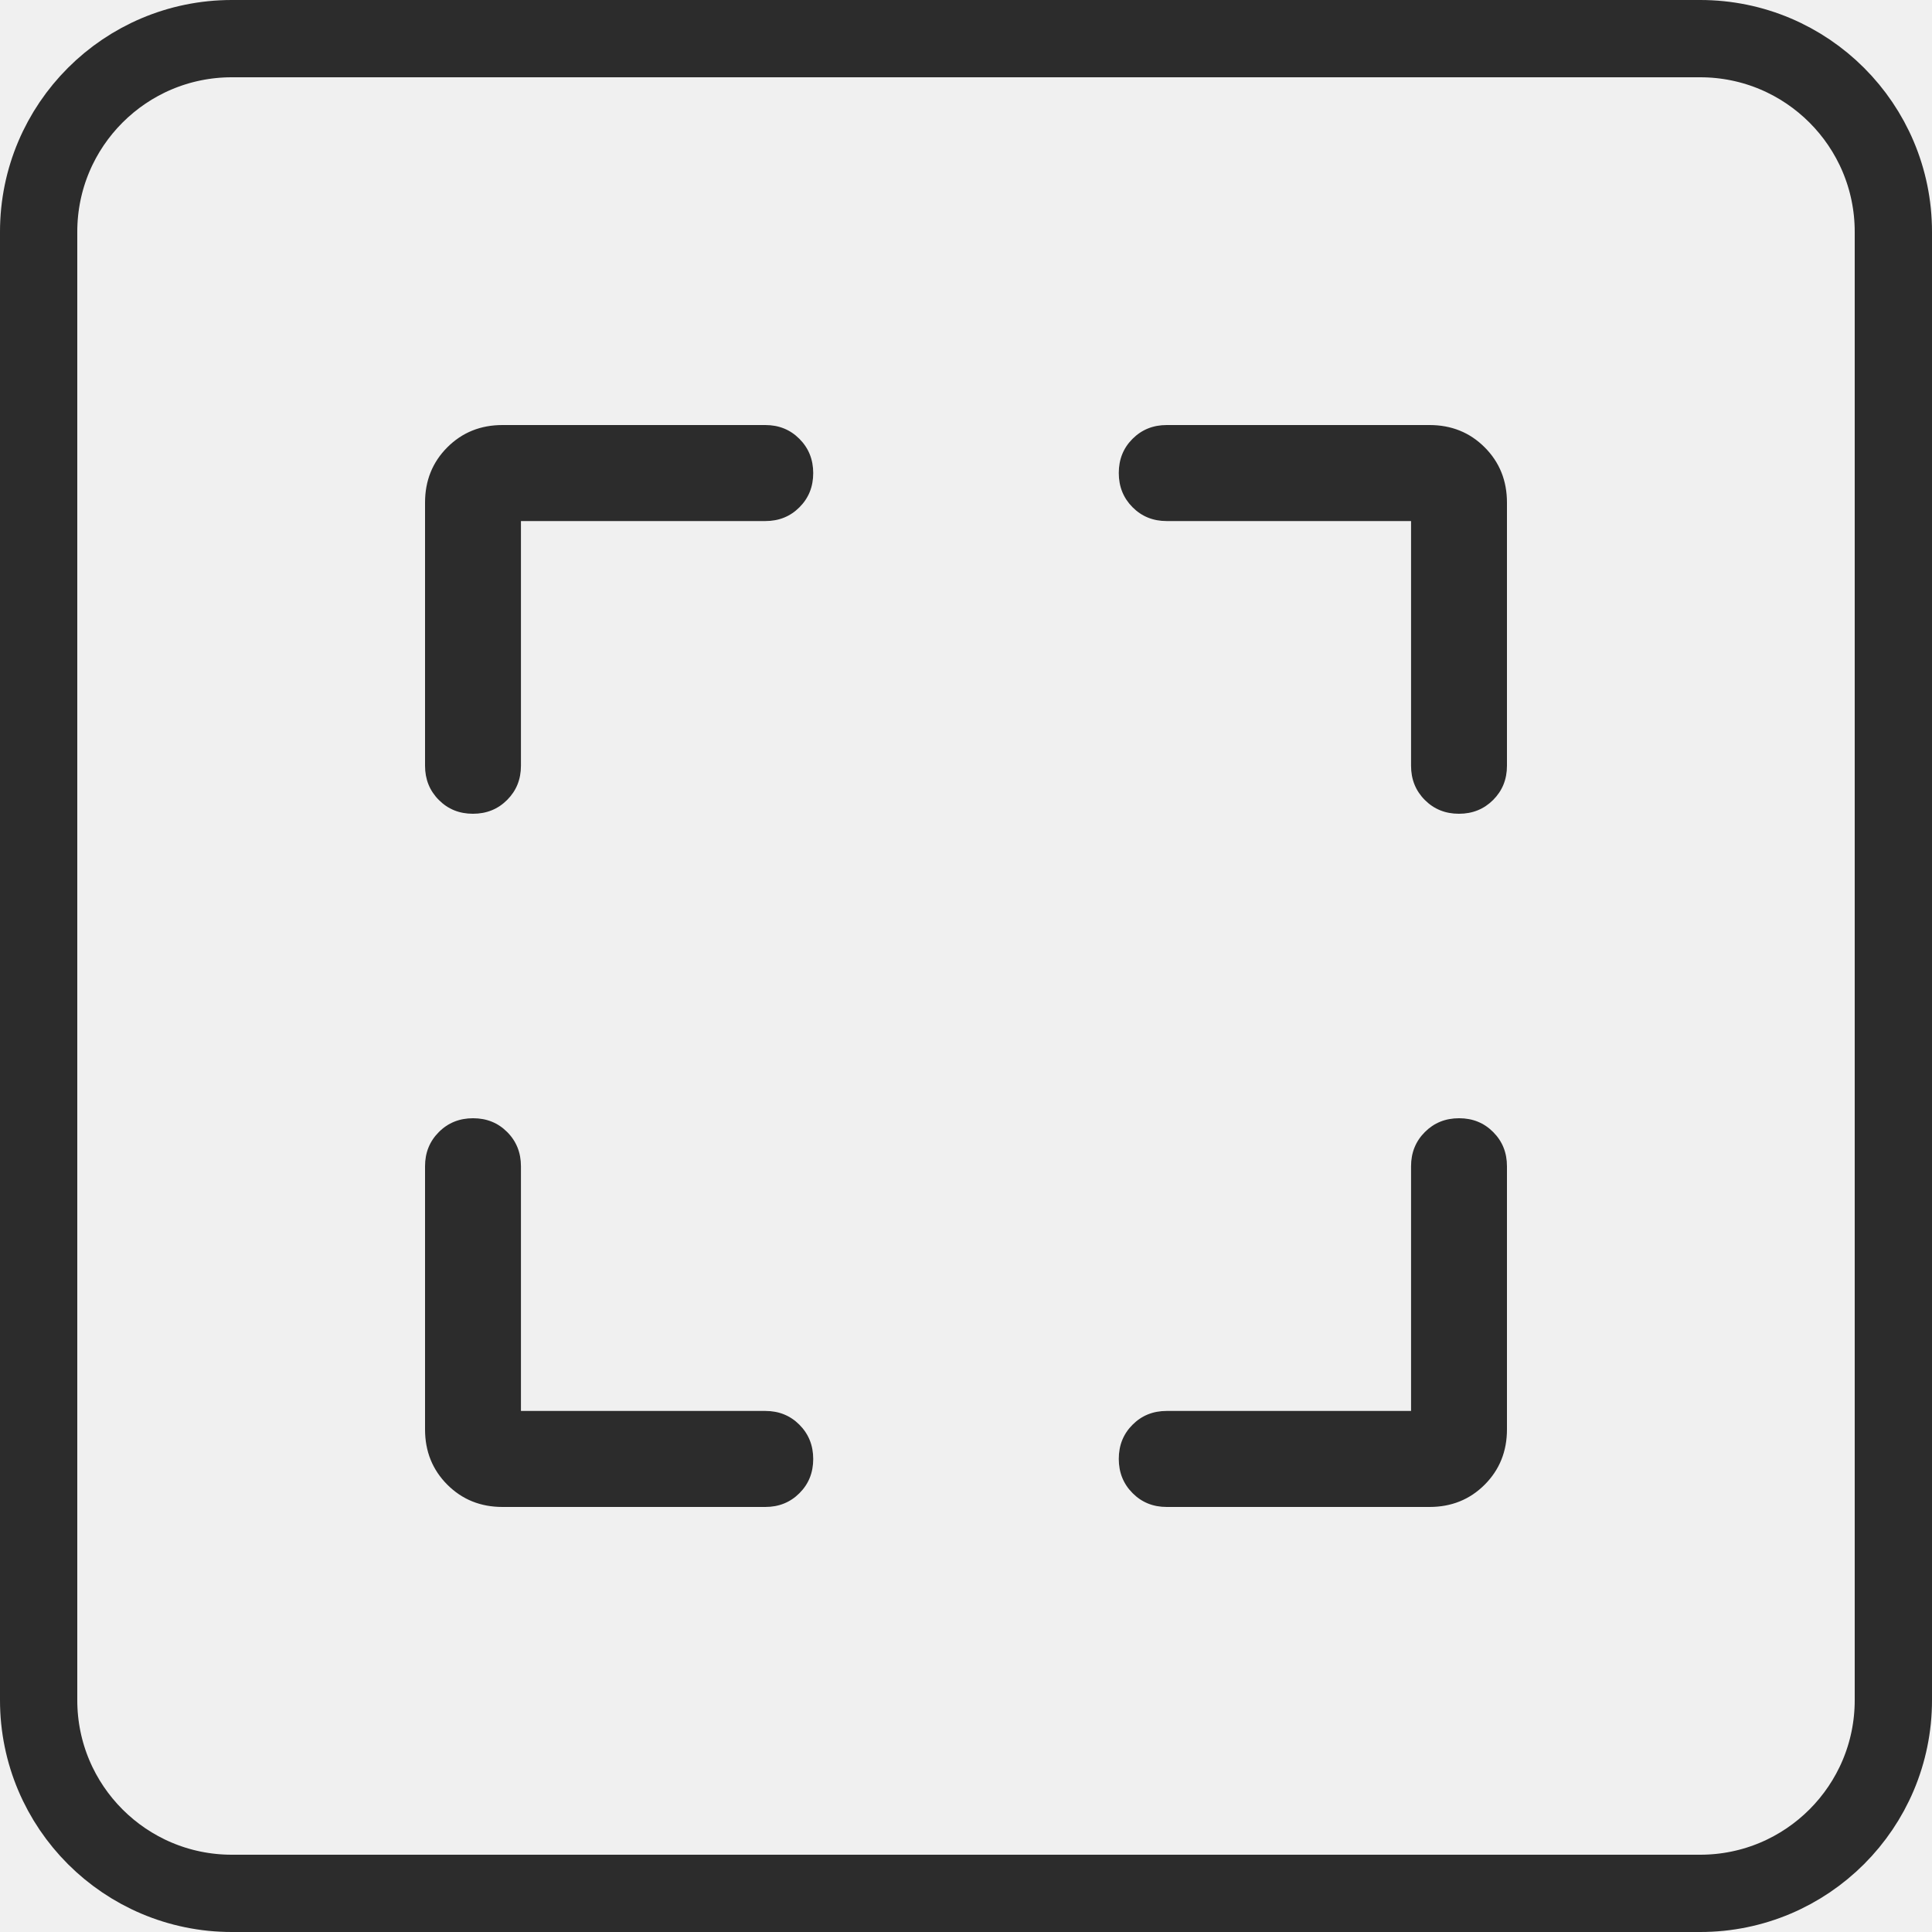
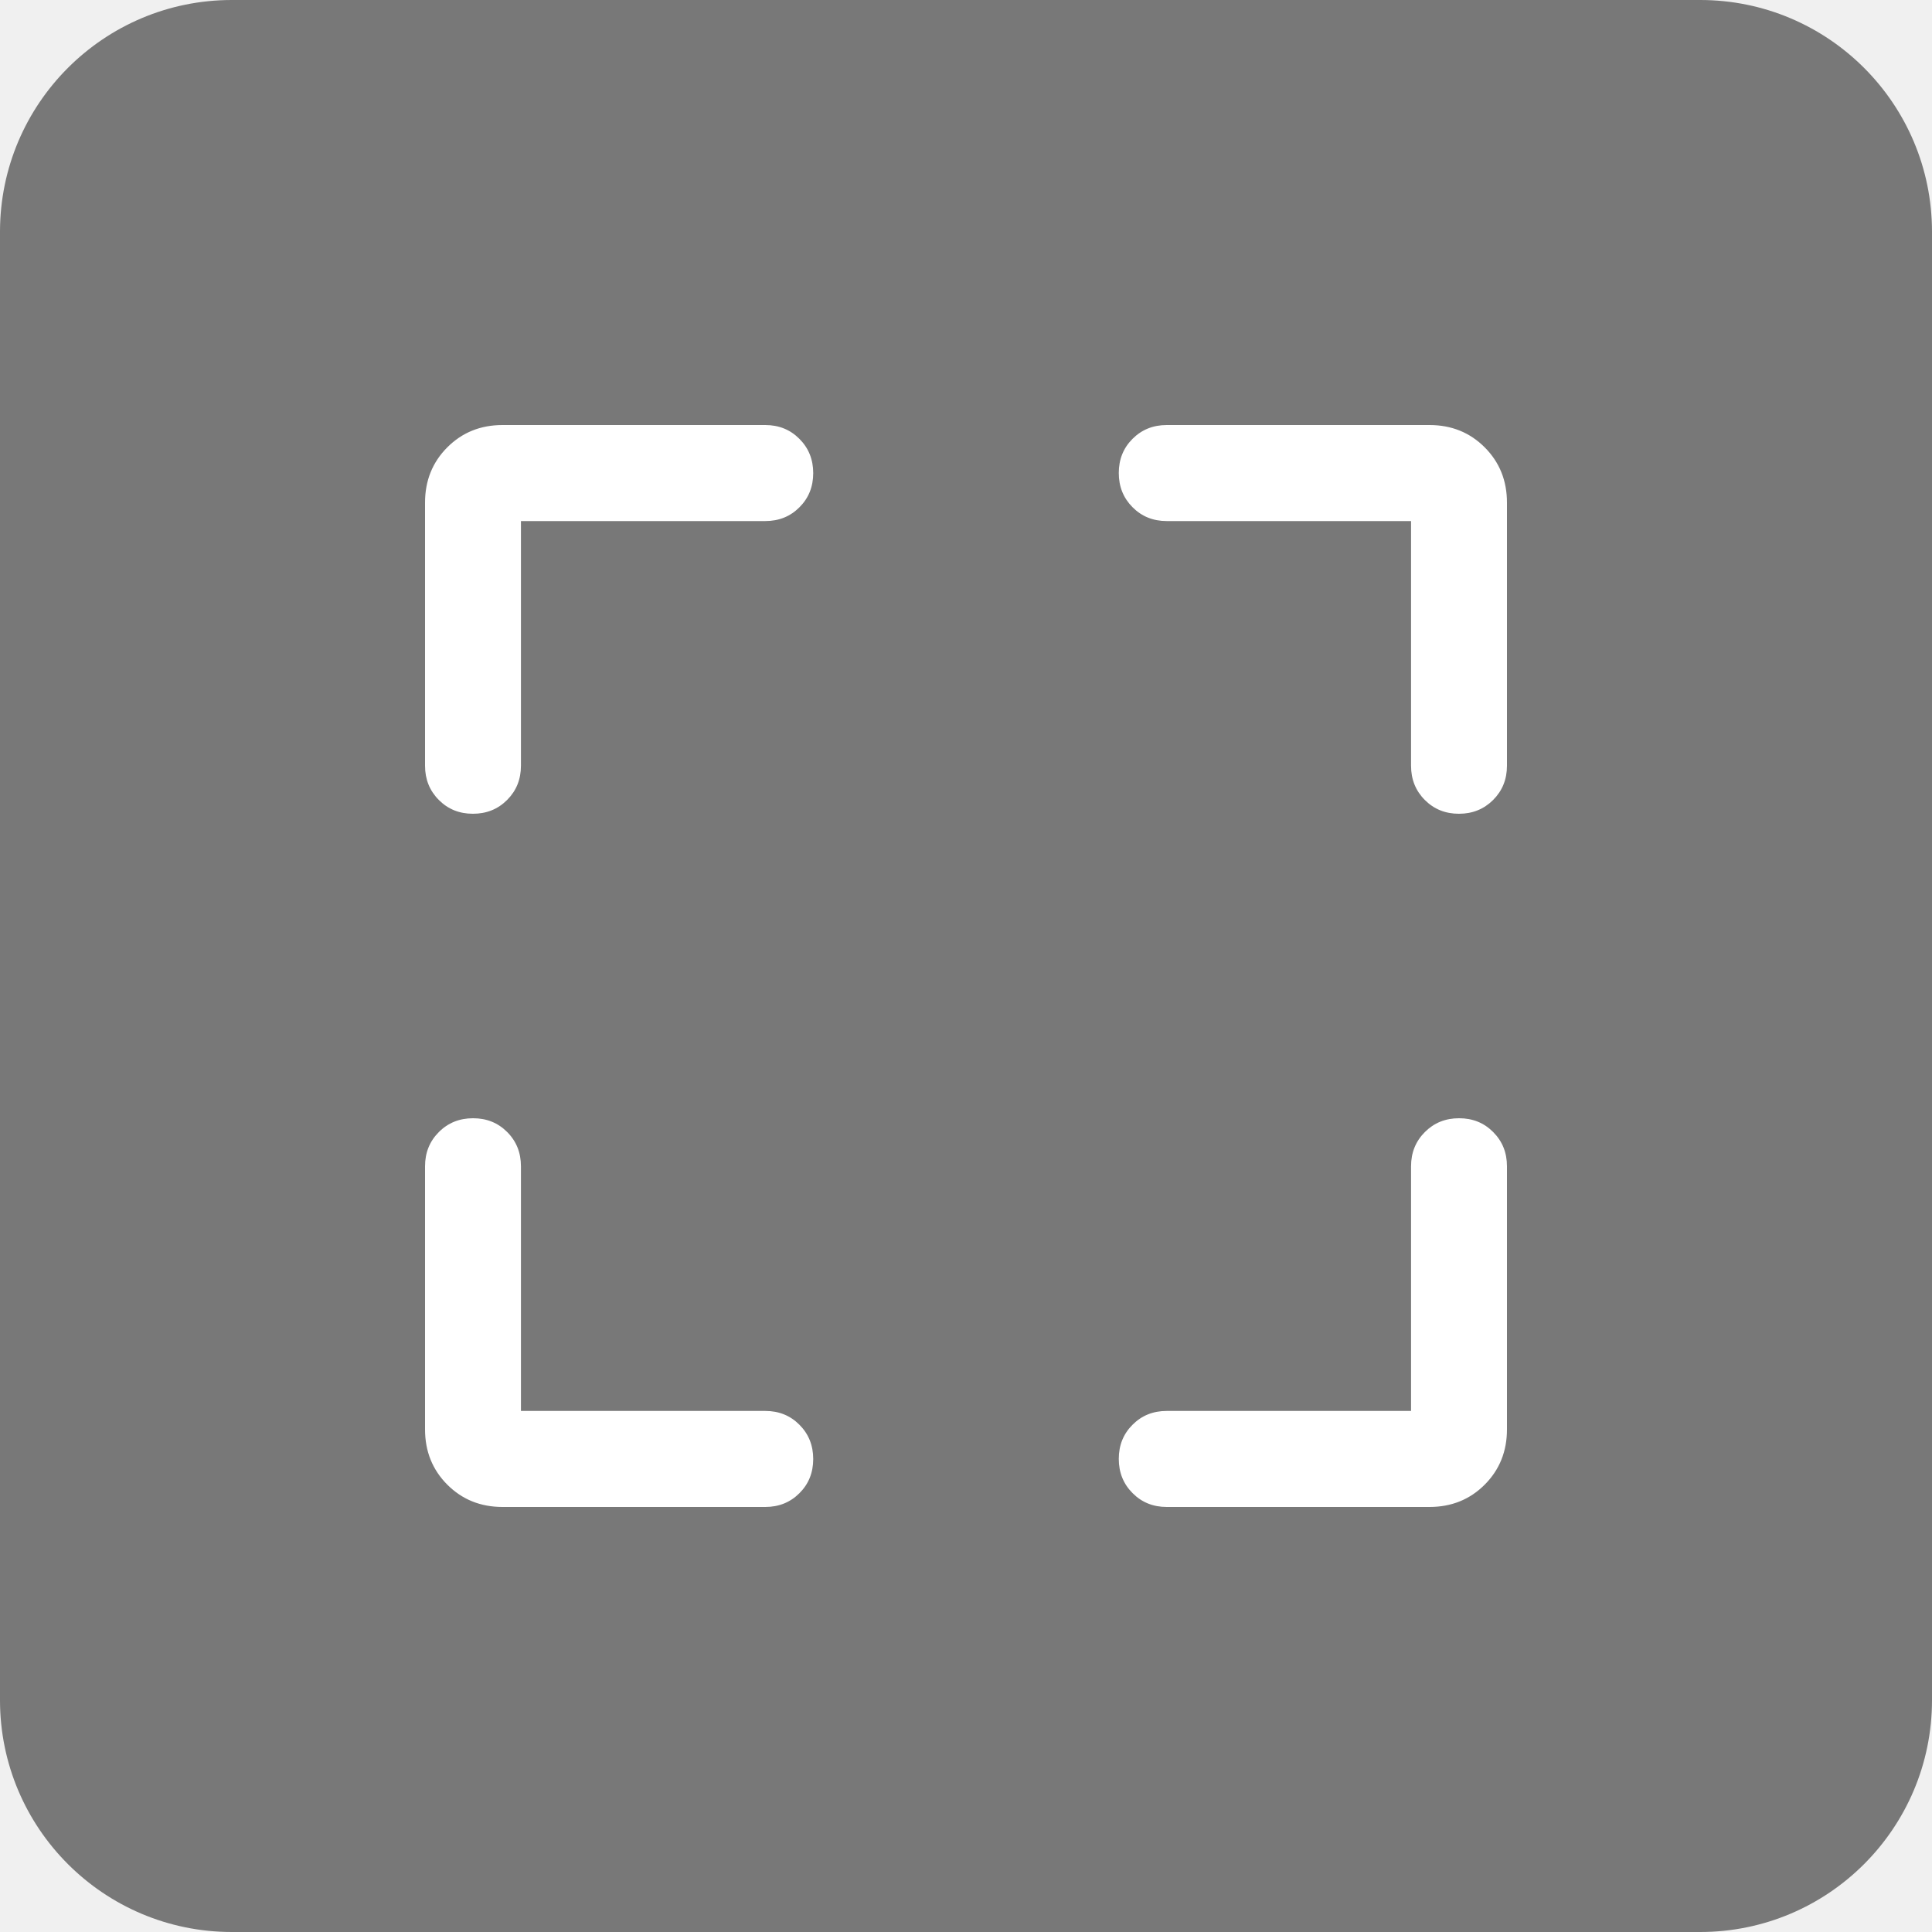
<svg xmlns="http://www.w3.org/2000/svg" width="50" height="50" viewBox="0 0 50 50" fill="none">
-   <rect x="1" y="1" width="48" height="48" rx="5" stroke="#2C2C2C" stroke-width="2" />
-   <path d="M13.482 36.515H19.805C20.157 36.515 20.452 36.634 20.689 36.872C20.927 37.111 21.046 37.407 21.046 37.759C21.046 38.112 20.927 38.407 20.689 38.644C20.452 38.881 20.157 39 19.805 39H13.005C12.437 39 11.961 38.808 11.576 38.423C11.192 38.038 11 37.561 11 36.993V30.183C11 29.831 11.119 29.536 11.357 29.298C11.595 29.059 11.891 28.94 12.243 28.94C12.595 28.94 12.89 29.059 13.127 29.298C13.364 29.536 13.482 29.831 13.482 30.183V36.515ZM36.518 36.515V30.183C36.518 29.831 36.637 29.536 36.875 29.298C37.113 29.059 37.408 28.94 37.761 28.94C38.113 28.94 38.407 29.059 38.644 29.298C38.882 29.536 39 29.831 39 30.183V36.993C39 37.561 38.808 38.038 38.424 38.423C38.039 38.808 37.563 39 36.995 39H30.195C29.843 39 29.548 38.881 29.311 38.642C29.073 38.404 28.954 38.108 28.954 37.756C28.954 37.403 29.073 37.108 29.311 36.871C29.548 36.633 29.843 36.515 30.195 36.515H36.518ZM13.482 13.485V19.817C13.482 20.169 13.363 20.464 13.125 20.702C12.887 20.941 12.592 21.06 12.239 21.06C11.887 21.06 11.593 20.941 11.356 20.702C11.119 20.464 11 20.169 11 19.817V13.007C11 12.439 11.192 11.962 11.576 11.577C11.961 11.192 12.437 11 13.005 11H19.805C20.157 11 20.452 11.119 20.689 11.358C20.927 11.596 21.046 11.892 21.046 12.244C21.046 12.597 20.927 12.892 20.689 13.129C20.452 13.367 20.157 13.485 19.805 13.485H13.482ZM36.518 13.485H30.195C29.843 13.485 29.548 13.366 29.311 13.128C29.073 12.889 28.954 12.594 28.954 12.241C28.954 11.888 29.073 11.593 29.311 11.356C29.548 11.119 29.843 11 30.195 11H36.995C37.563 11 38.039 11.192 38.424 11.577C38.808 11.962 39 12.439 39 13.007V19.817C39 20.169 38.881 20.464 38.643 20.702C38.404 20.941 38.109 21.06 37.757 21.06C37.405 21.06 37.11 20.941 36.873 20.702C36.636 20.464 36.518 20.169 36.518 19.817V13.485Z" fill="#2C2C2C" />
+   <rect width="50" height="50" rx="6" fill="black" fill-opacity="0.5" />
+   <path d="M13.482 36.515H19.805C20.157 36.515 20.452 36.634 20.689 36.872C20.927 37.111 21.046 37.407 21.046 37.759C21.046 38.112 20.927 38.407 20.689 38.644C20.452 38.881 20.157 39 19.805 39H13.005C12.437 39 11.961 38.808 11.576 38.423C11.192 38.038 11 37.561 11 36.993V30.183C11 29.831 11.119 29.536 11.357 29.298C11.595 29.059 11.891 28.94 12.243 28.94C12.595 28.94 12.89 29.059 13.127 29.298C13.364 29.536 13.482 29.831 13.482 30.183V36.515ZM36.518 36.515V30.183C36.518 29.831 36.637 29.536 36.875 29.298C37.113 29.059 37.408 28.94 37.761 28.94C38.113 28.94 38.407 29.059 38.644 29.298C38.882 29.536 39 29.831 39 30.183V36.993C39 37.561 38.808 38.038 38.424 38.423C38.039 38.808 37.563 39 36.995 39H30.195C29.843 39 29.548 38.881 29.311 38.642C29.073 38.404 28.954 38.108 28.954 37.756C28.954 37.403 29.073 37.108 29.311 36.871C29.548 36.633 29.843 36.515 30.195 36.515H36.518ZM13.482 13.485V19.817C13.482 20.169 13.363 20.464 13.125 20.702C12.887 20.941 12.592 21.06 12.239 21.06C11.887 21.06 11.593 20.941 11.356 20.702C11.119 20.464 11 20.169 11 19.817V13.007C11 12.439 11.192 11.962 11.576 11.577C11.961 11.192 12.437 11 13.005 11H19.805C20.157 11 20.452 11.119 20.689 11.358C20.927 11.596 21.046 11.892 21.046 12.244C21.046 12.597 20.927 12.892 20.689 13.129C20.452 13.367 20.157 13.485 19.805 13.485H13.482ZM36.518 13.485H30.195C29.843 13.485 29.548 13.366 29.311 13.128C29.073 12.889 28.954 12.594 28.954 12.241C28.954 11.888 29.073 11.593 29.311 11.356C29.548 11.119 29.843 11 30.195 11H36.995C37.563 11 38.039 11.192 38.424 11.577C38.808 11.962 39 12.439 39 13.007V19.817C39 20.169 38.881 20.464 38.643 20.702C38.404 20.941 38.109 21.06 37.757 21.06C37.405 21.06 37.11 20.941 36.873 20.702C36.636 20.464 36.518 20.169 36.518 19.817V13.485Z" fill="white" />
</svg>
